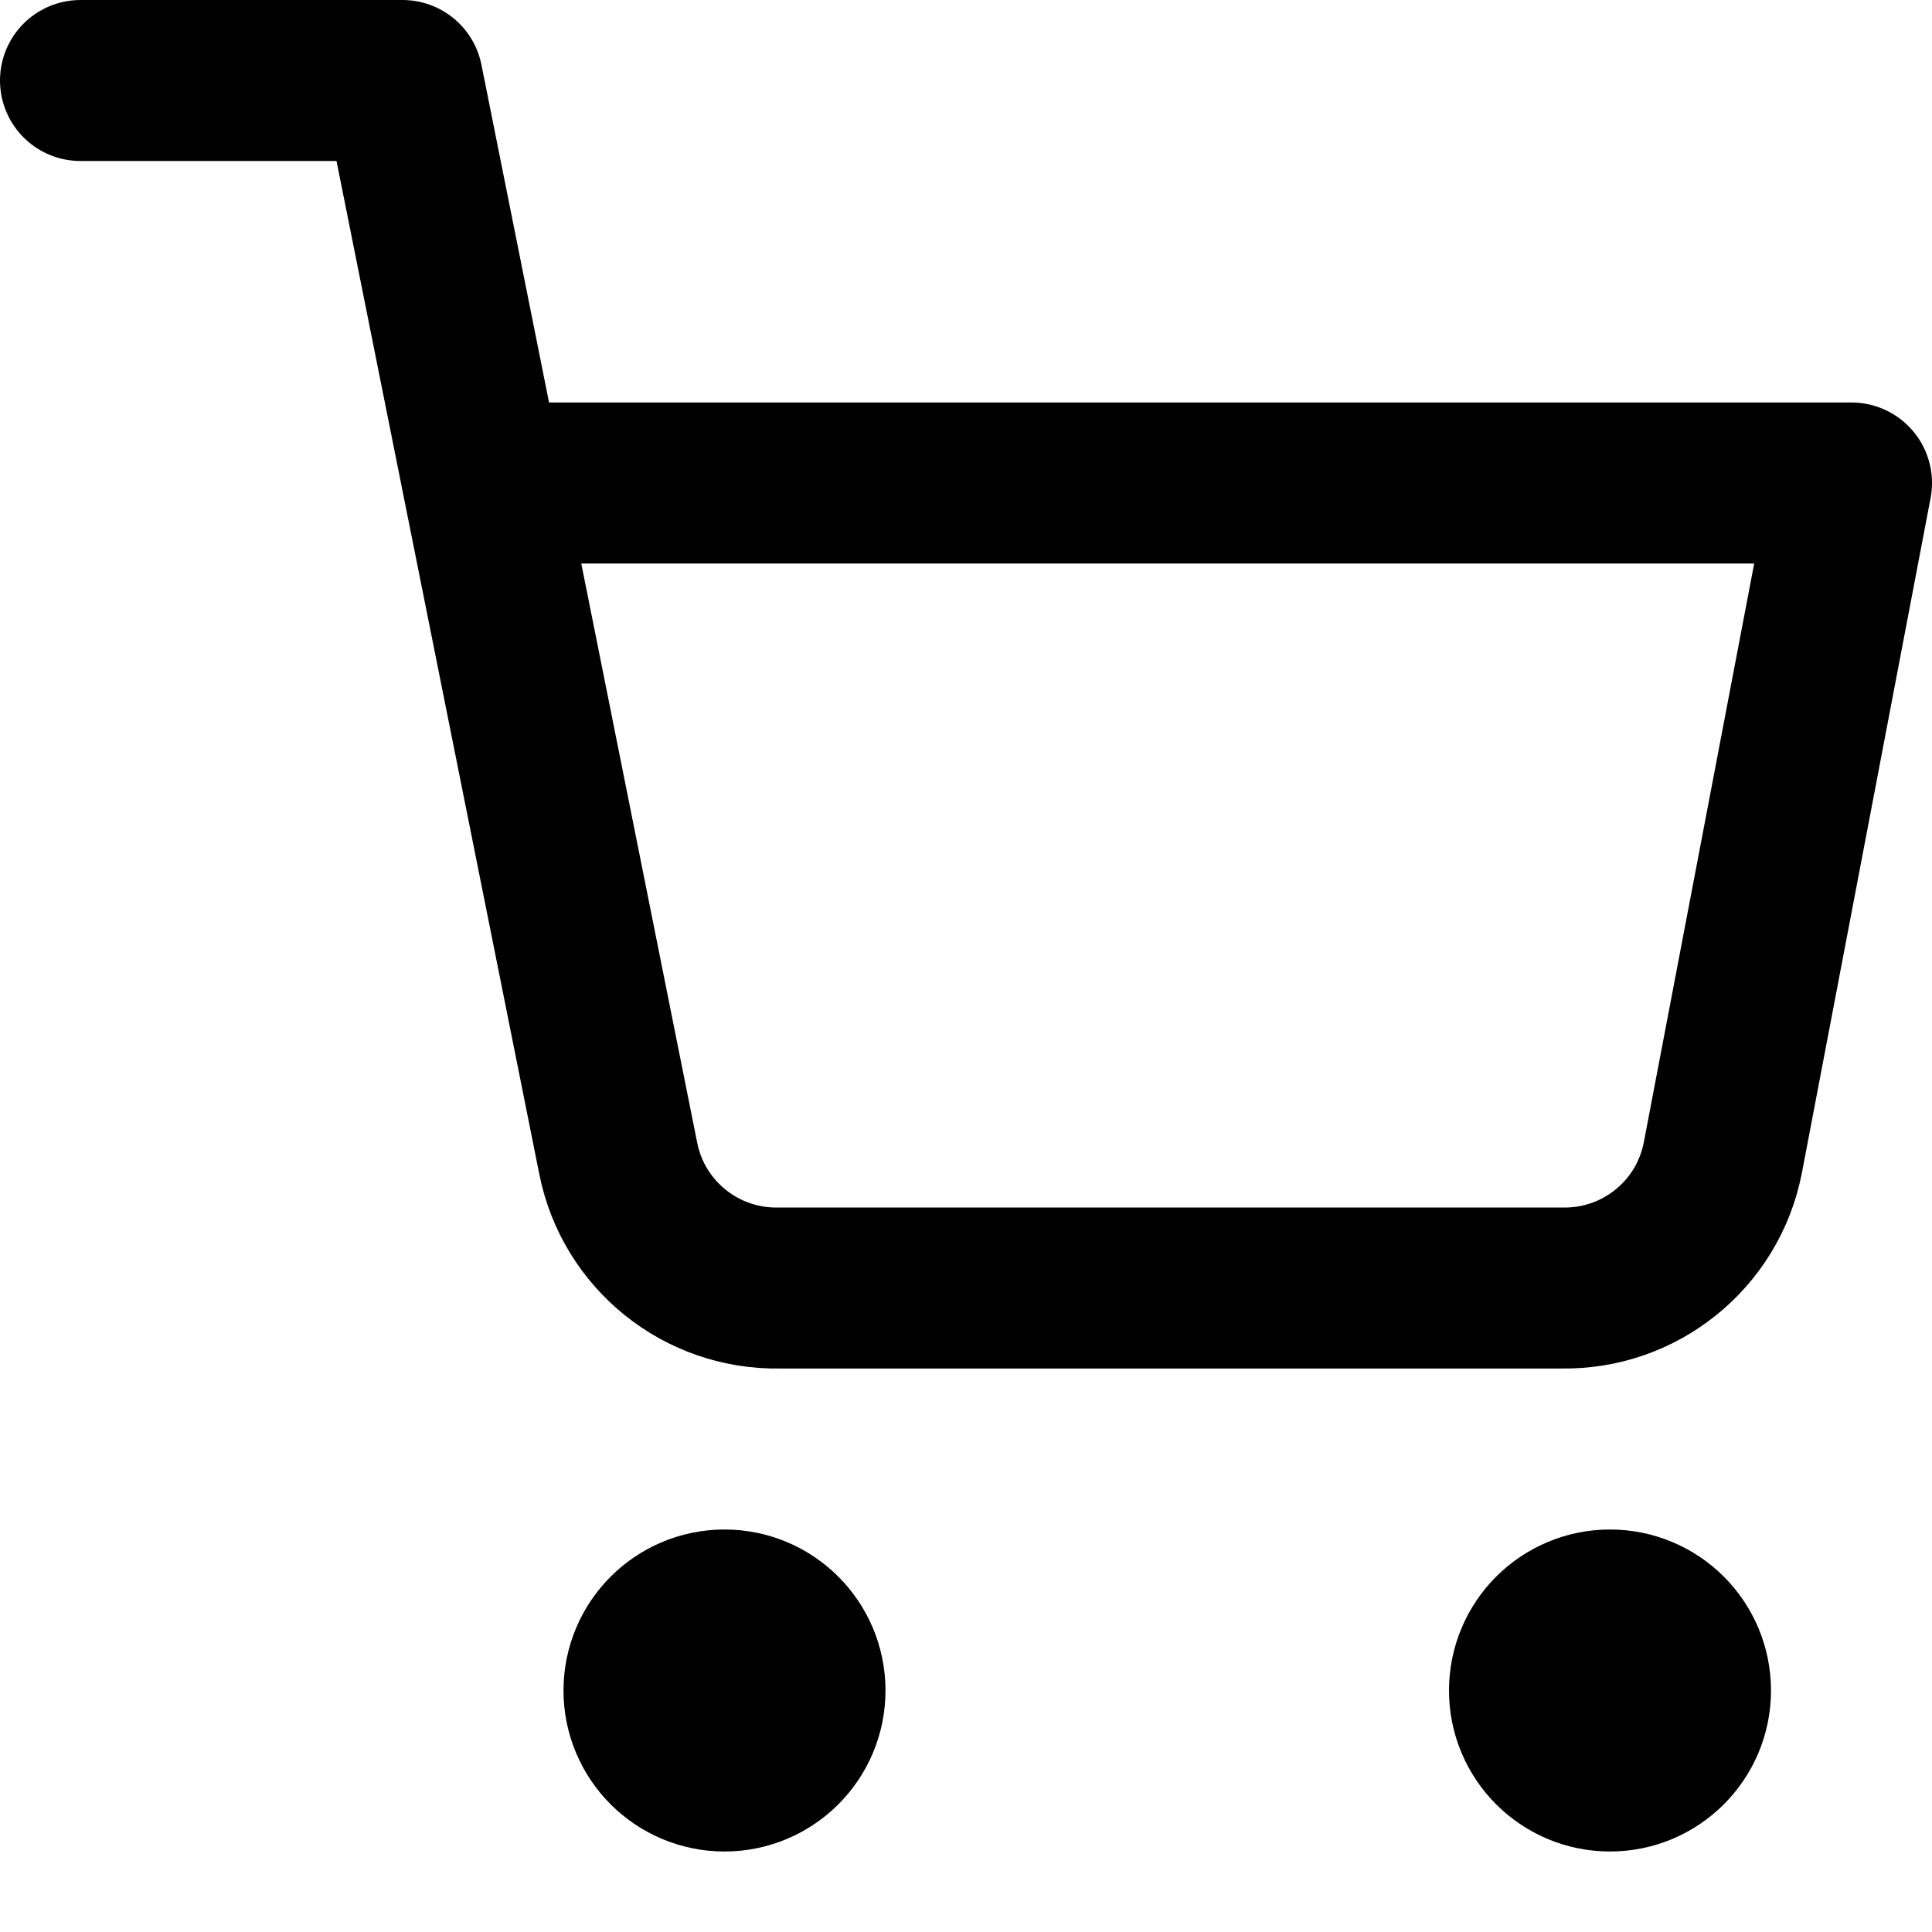
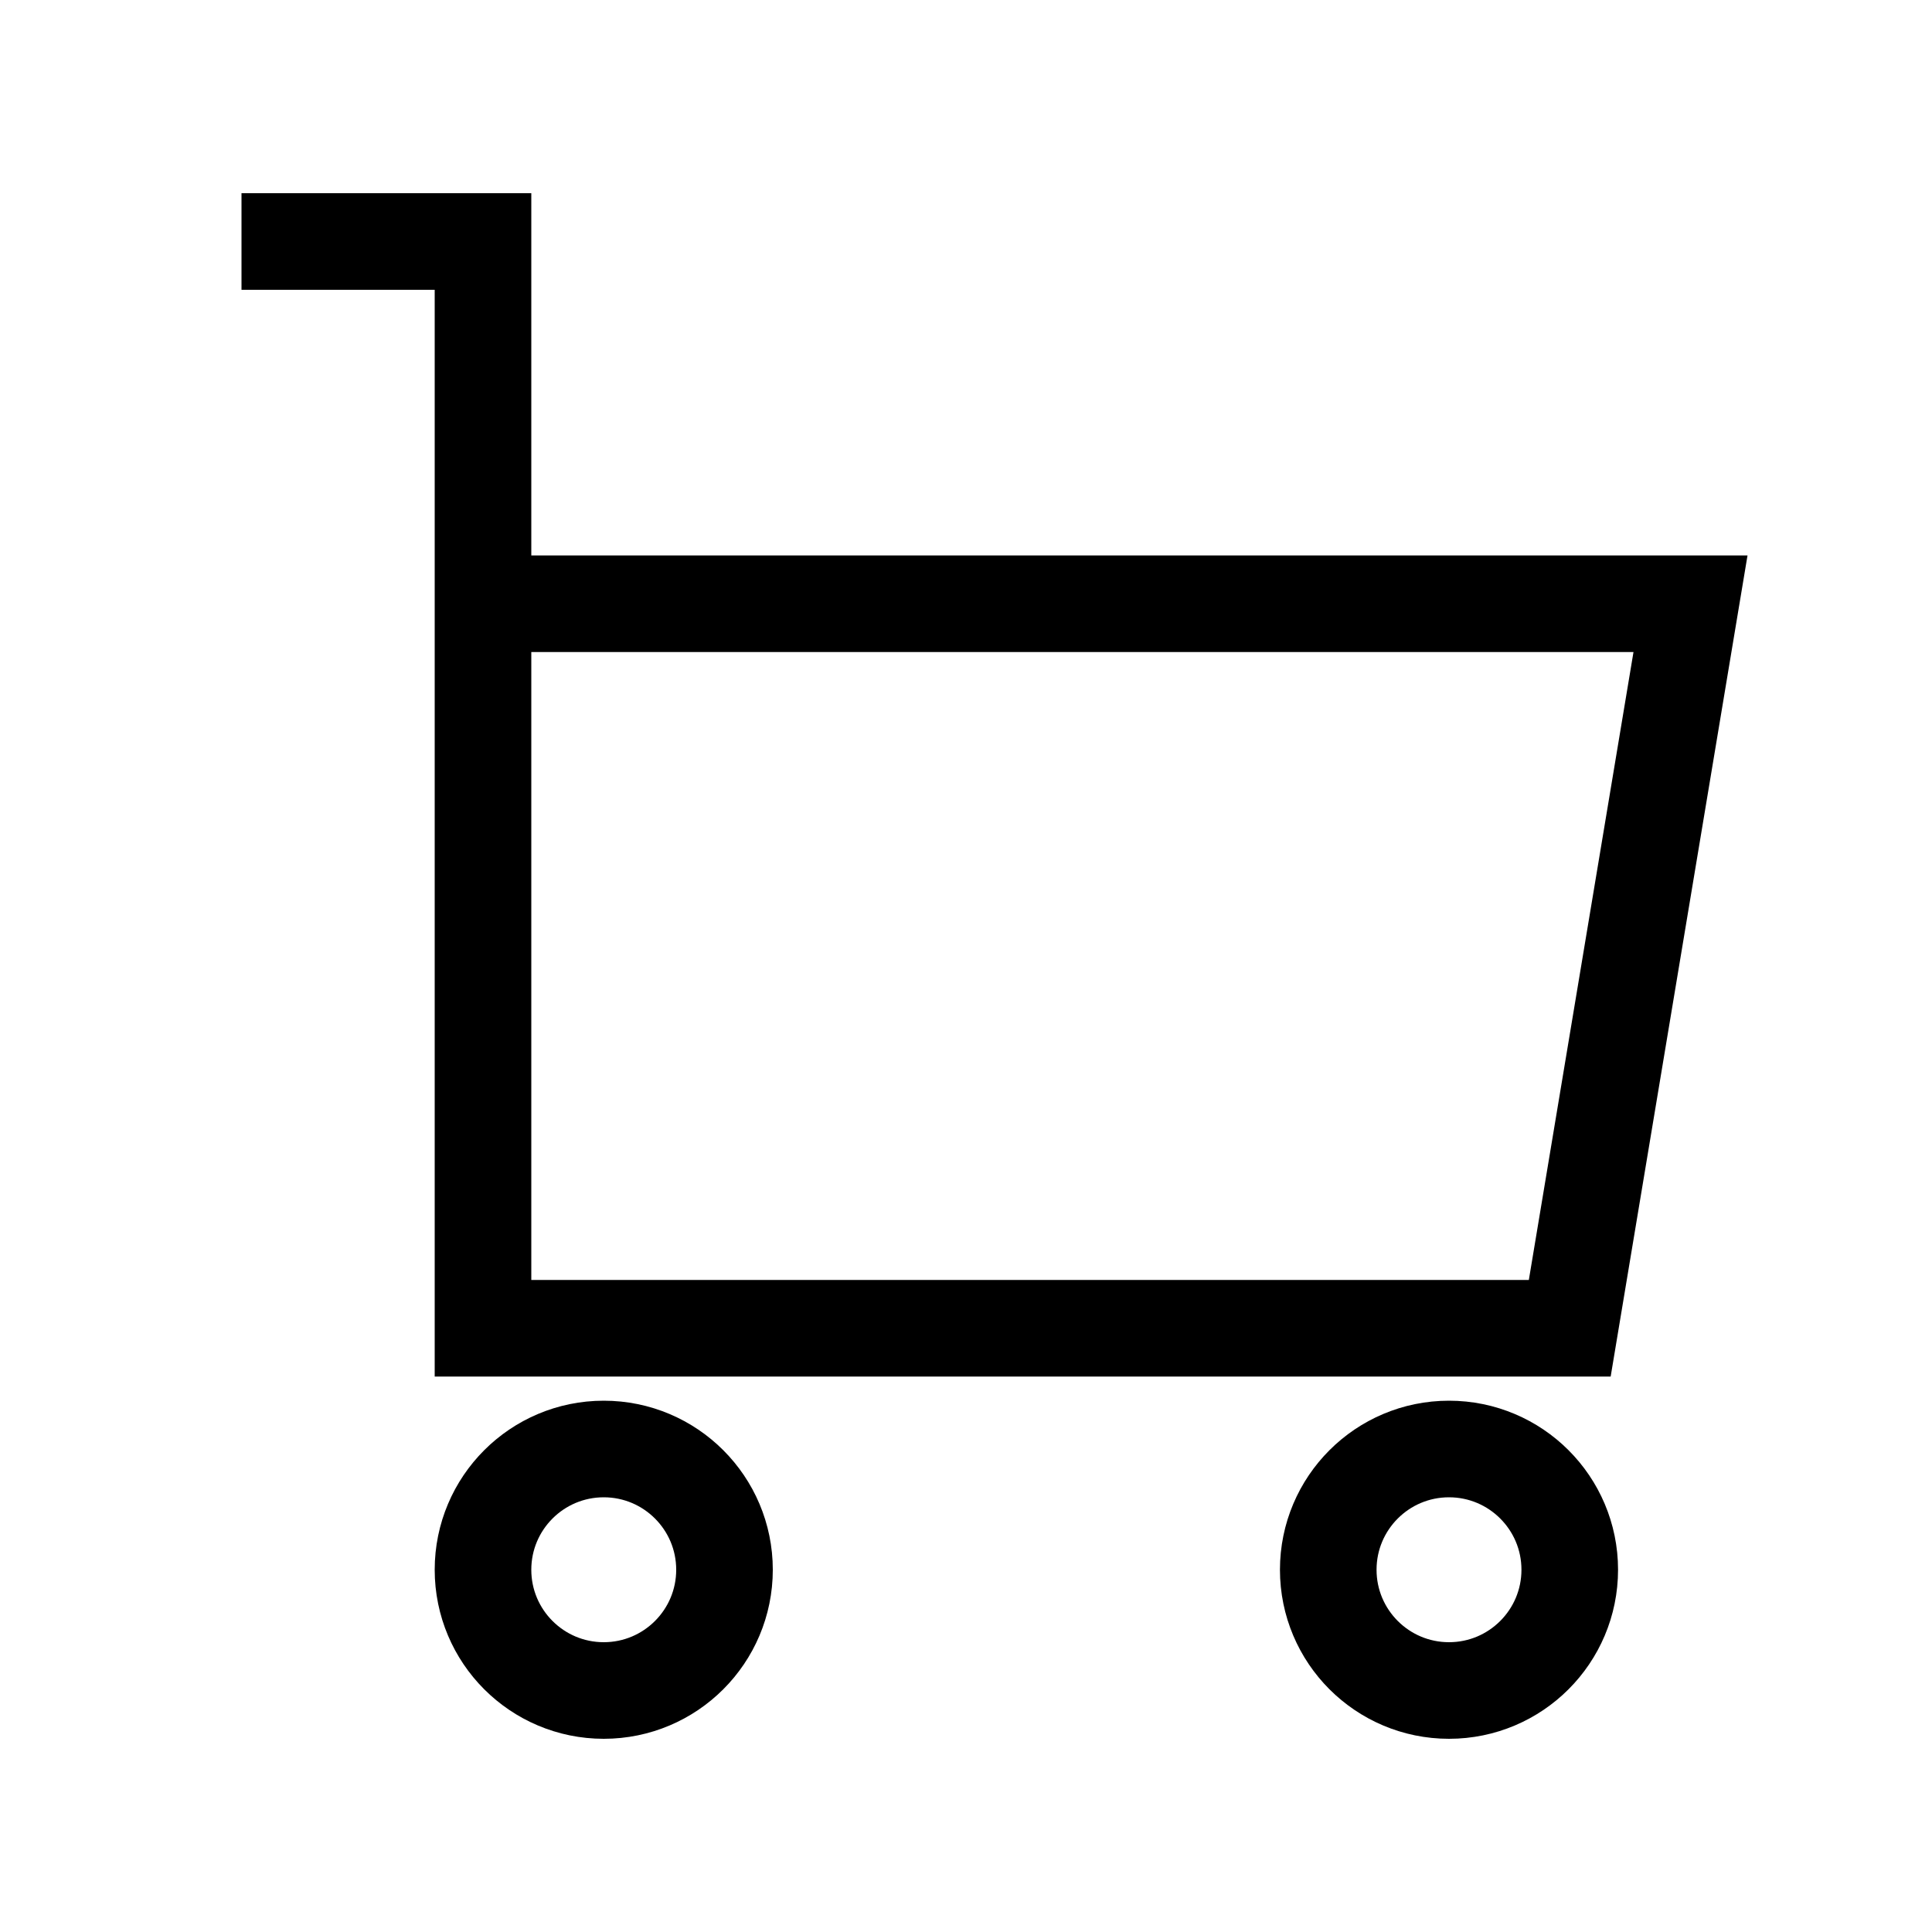
- <svg xmlns="http://www.w3.org/2000/svg" width="24" height="24" viewBox="0 0 24 24" fill="none" stroke="currentColor" stroke-width="2" stroke-linecap="round" stroke-linejoin="round" class="feather feather-shopping-cart">
-   <circle cx="9" cy="21" r="1" />
-   <circle cx="20" cy="21" r="1" />
-   <path d="M1 1h4l2.68 13.39a2 2 0 0 0 2 1.61h9.72a2 2 0 0 0 2-1.61L23 6H6" />
+ <svg xmlns="http://www.w3.org/2000/svg" width="800px" height="800px" viewBox="0 0 64 64" fill="none" stroke="#000000" stroke-width="3.2">
+   <g id="SVGRepo_bgCarrier" stroke-width="0" />
+   <g id="SVGRepo_tracerCarrier" stroke-linecap="round" stroke-linejoin="round" />
+   <g id="SVGRepo_iconCarrier">
+     <polyline points="16 20 56 20 52 44 16 44 16 8 8 8" />
+     <circle cx="20" cy="52" r="4" />
+     <circle cx="48" cy="52" r="4" />
+   </g>
</svg>
